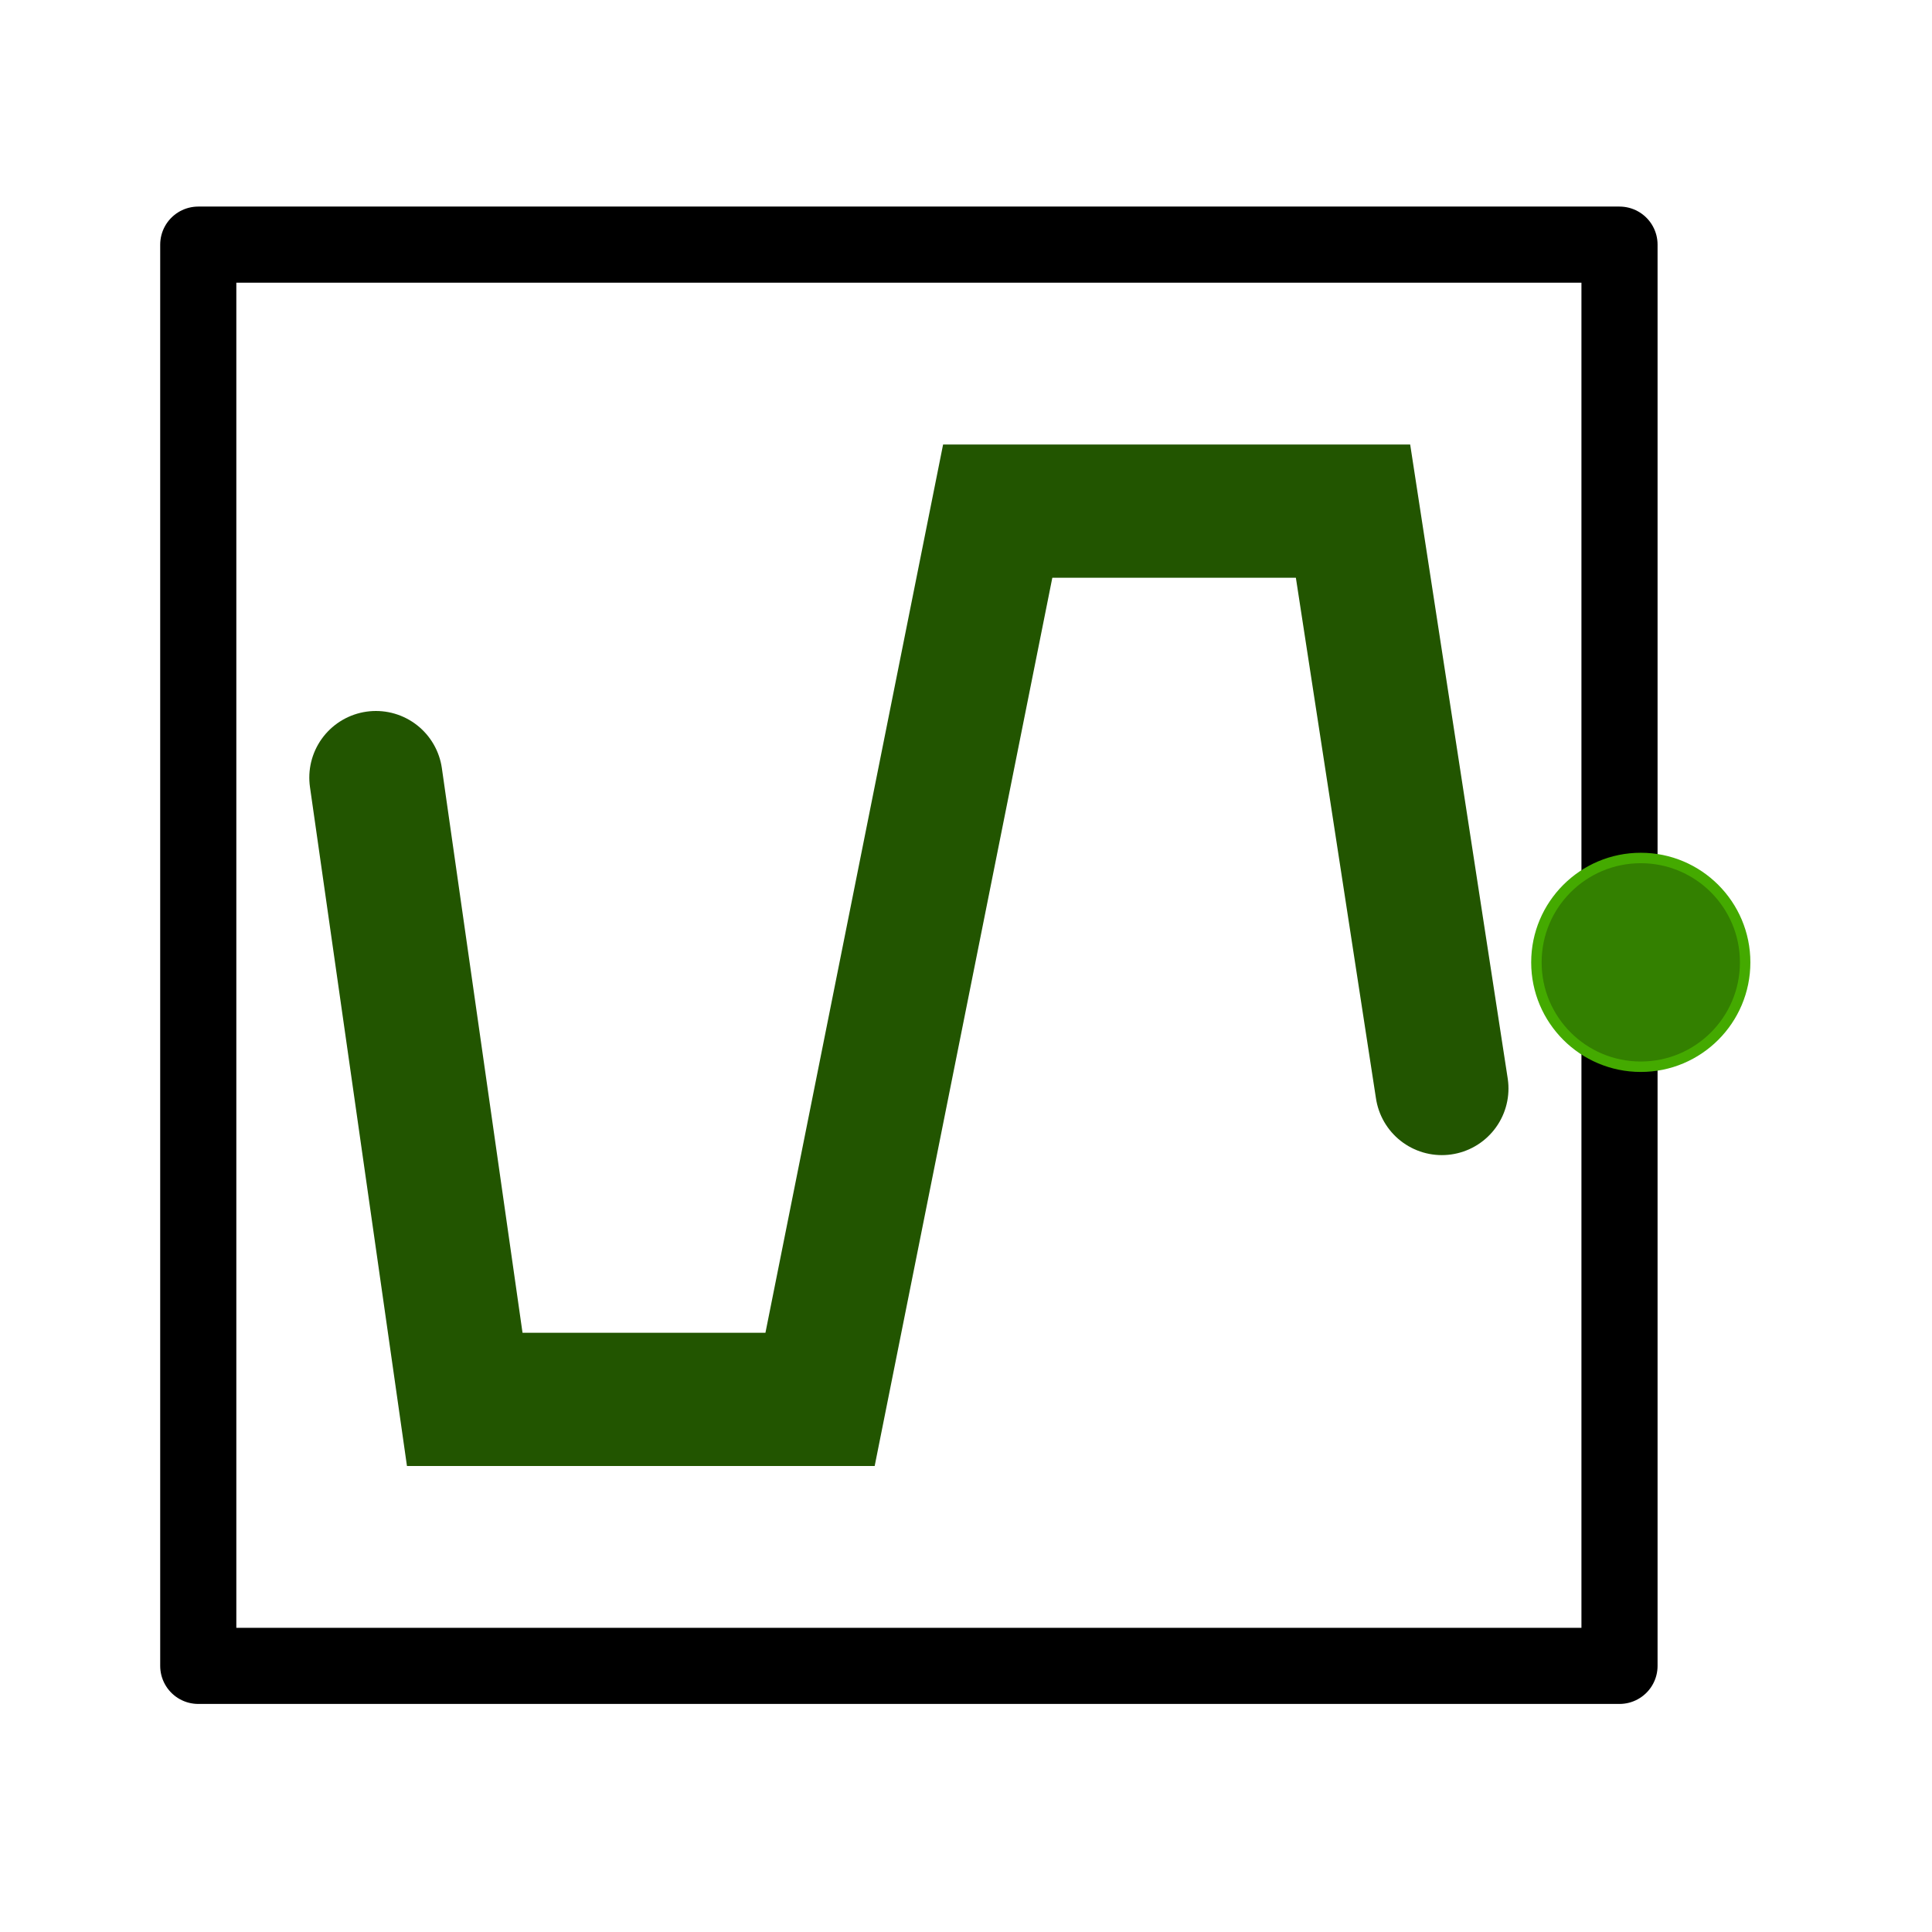
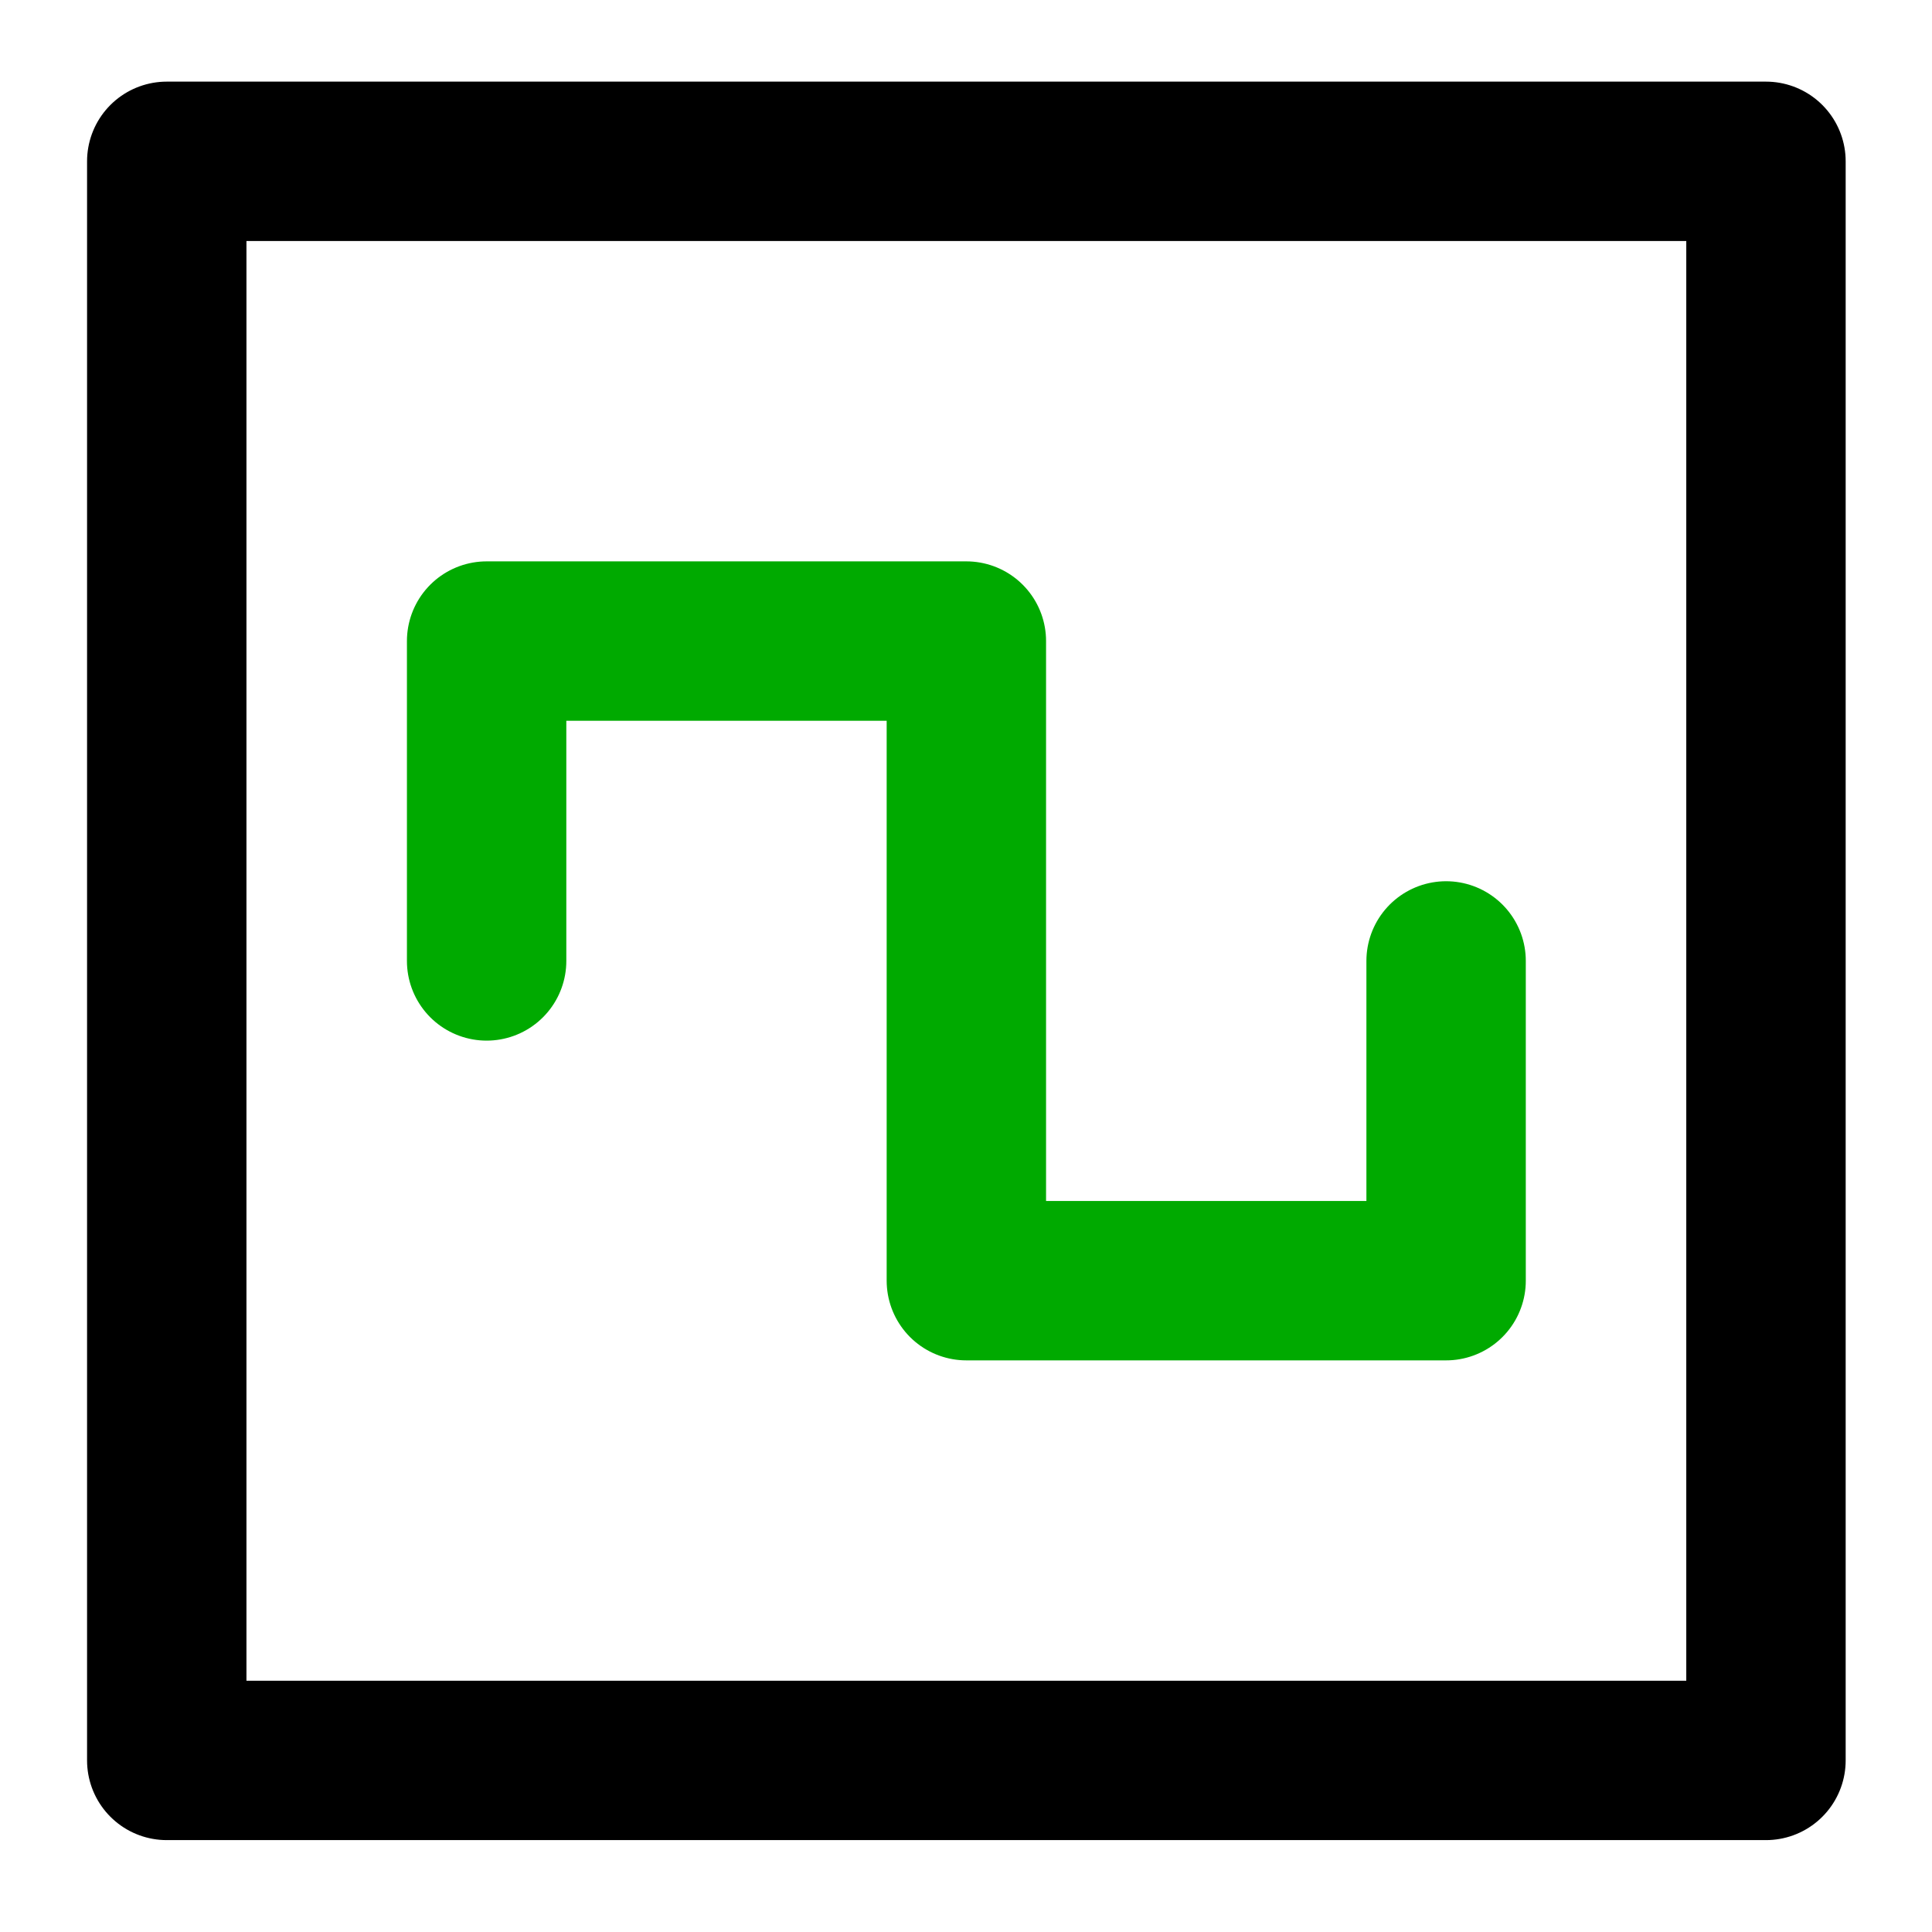
- <svg xmlns="http://www.w3.org/2000/svg" width="43.5mm" height="43.5mm" viewBox="0 0 43.5 43.5" version="1.1" id="svg5356">
-   <defs id="defs5350" />
-   <g id="layer2" style="display:inline">
-     <rect style="display:inline;fill:none;fill-opacity:1;stroke:#000000;stroke-width:1.714;stroke-linecap:round;stroke-linejoin:round;stroke-miterlimit:4;stroke-dasharray:none;stroke-dashoffset:0;stroke-opacity:1" id="rect877" width="32" height="32" x="4.464" y="5.508" rx="2" ry="3.8147095e-06" />
-     <path style="display:inline;fill:none;fill-rule:evenodd;stroke:#225500;stroke-width:3;stroke-linecap:round;stroke-linejoin:miter;stroke-miterlimit:4;stroke-dasharray:none;stroke-opacity:1" d="m 8.464,17.508 2,14 h 8 l 4,-20 h 8 l 2,13" id="path881" />
-     <circle style="display:inline;fill:#338000;fill-opacity:1;stroke:#44aa00;stroke-width:0.235;stroke-linecap:round;stroke-linejoin:round;stroke-miterlimit:4;stroke-dasharray:none;stroke-dashoffset:0;stroke-opacity:1" id="path4522-9-3-2" cx="36.943" cy="21.668" r="2.35" />
-   </g>
+ <svg xmlns="http://www.w3.org/2000/svg" width="16.00px" height="16.00px" viewBox="0 0 16.00 16.00">
+   <path d="M1.381,1.336 L14.625,1.336 L14.625,14.579 L1.381,14.579 L1.381,1.336 Z" fill="none" stroke="#000000" stroke-width="1.32" stroke-linecap="round" stroke-linejoin="round" />
+   <path d="M4.030,7.958 L4.030,5.309 L8.003,5.309 L8.003,10.606 L11.976,10.606 L11.976,7.958" fill="none" stroke="#00aa00" stroke-width="1.32" stroke-linecap="round" stroke-linejoin="round" />
</svg>
